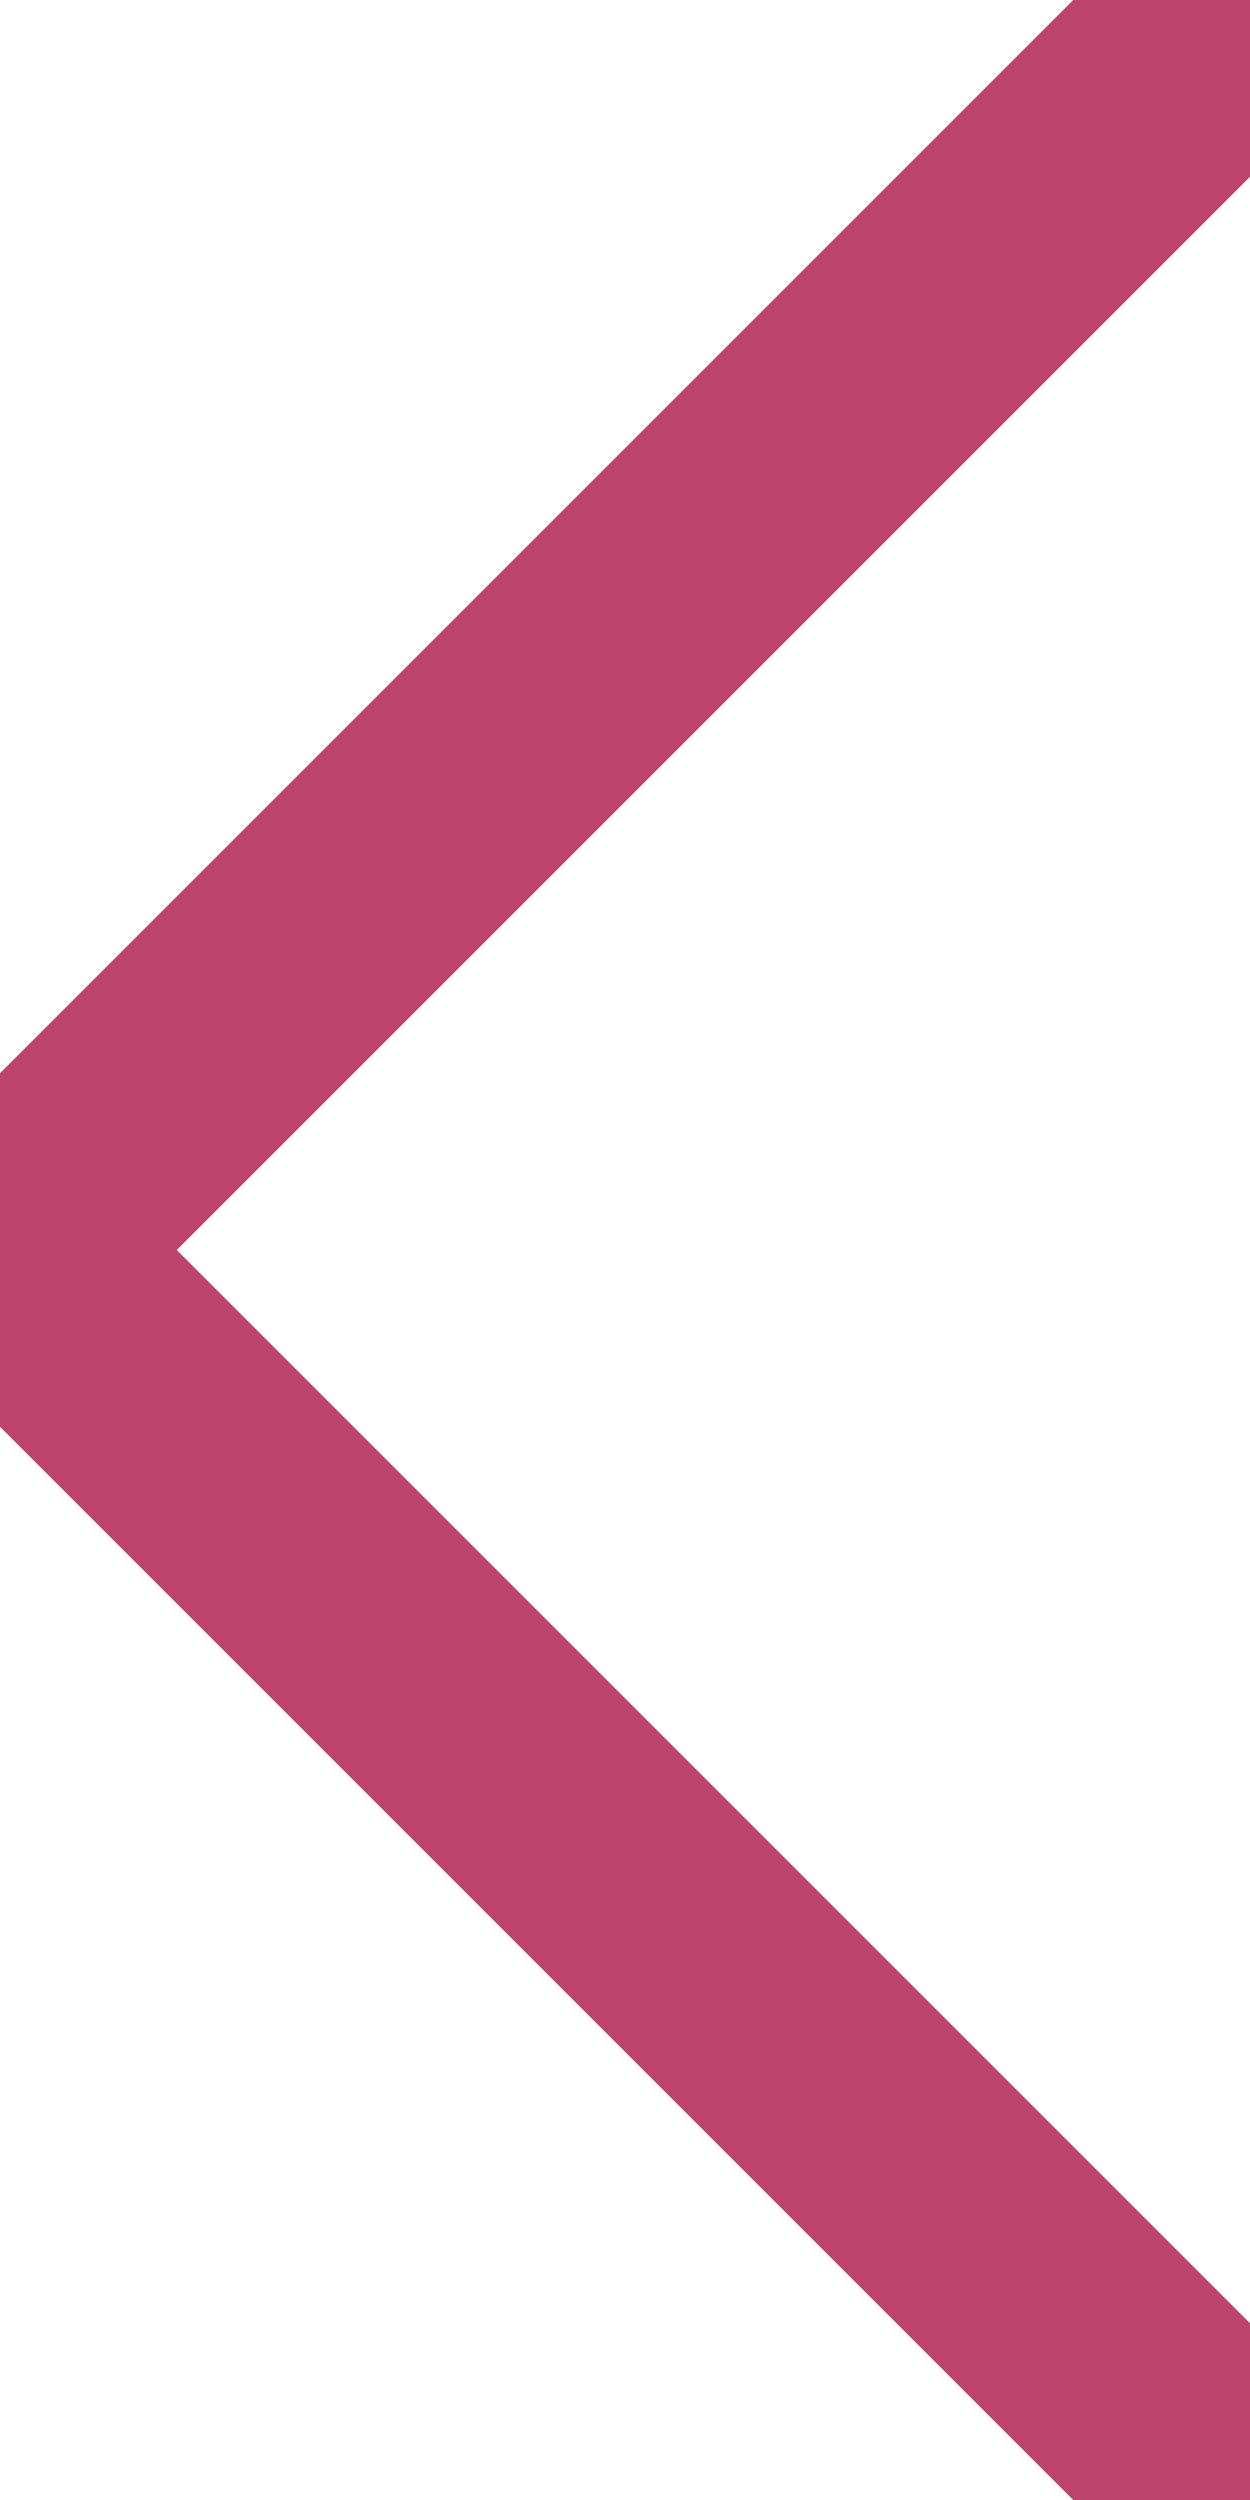
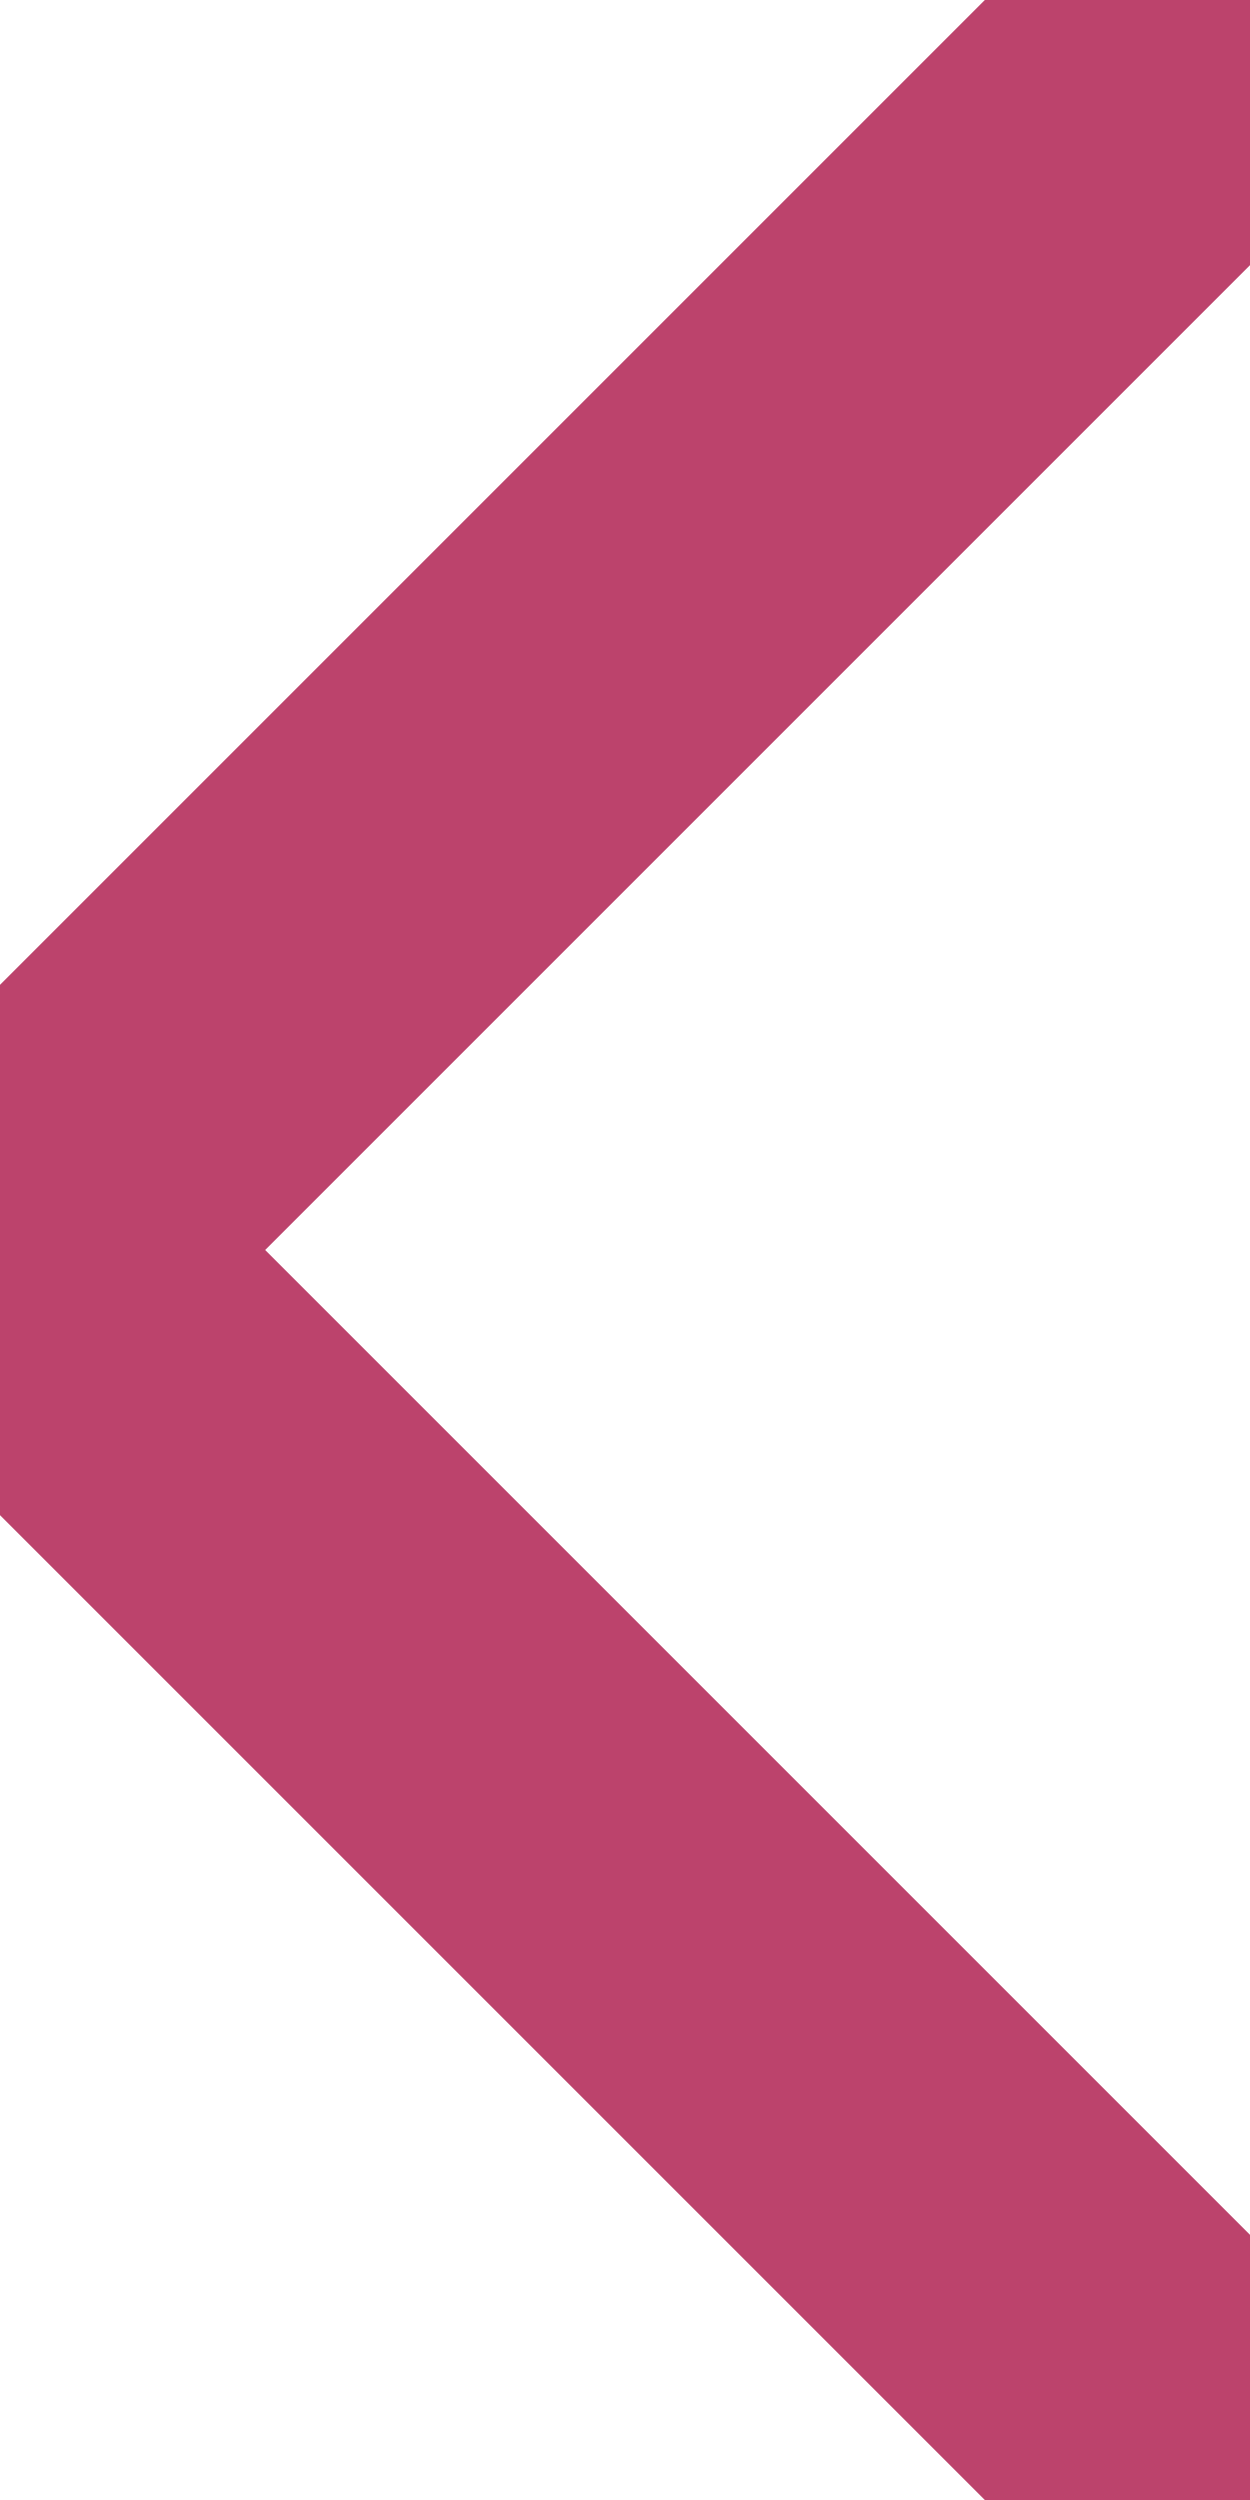
<svg xmlns="http://www.w3.org/2000/svg" id="svg2" height="20" width="10" version="1.1">
-   <path fill="none" stroke="#bc436c" d="M10,0L0,10L10,20" stroke-width="2" style="-webkit-tap-highlight-color: rgba(0, 0, 0, 0);" />
+   <path fill="none" stroke="#bc436c" d="M10,0L0,10L10,20" stroke-width="3" style="-webkit-tap-highlight-color: rgba(0, 0, 0, 0);" />
</svg>
